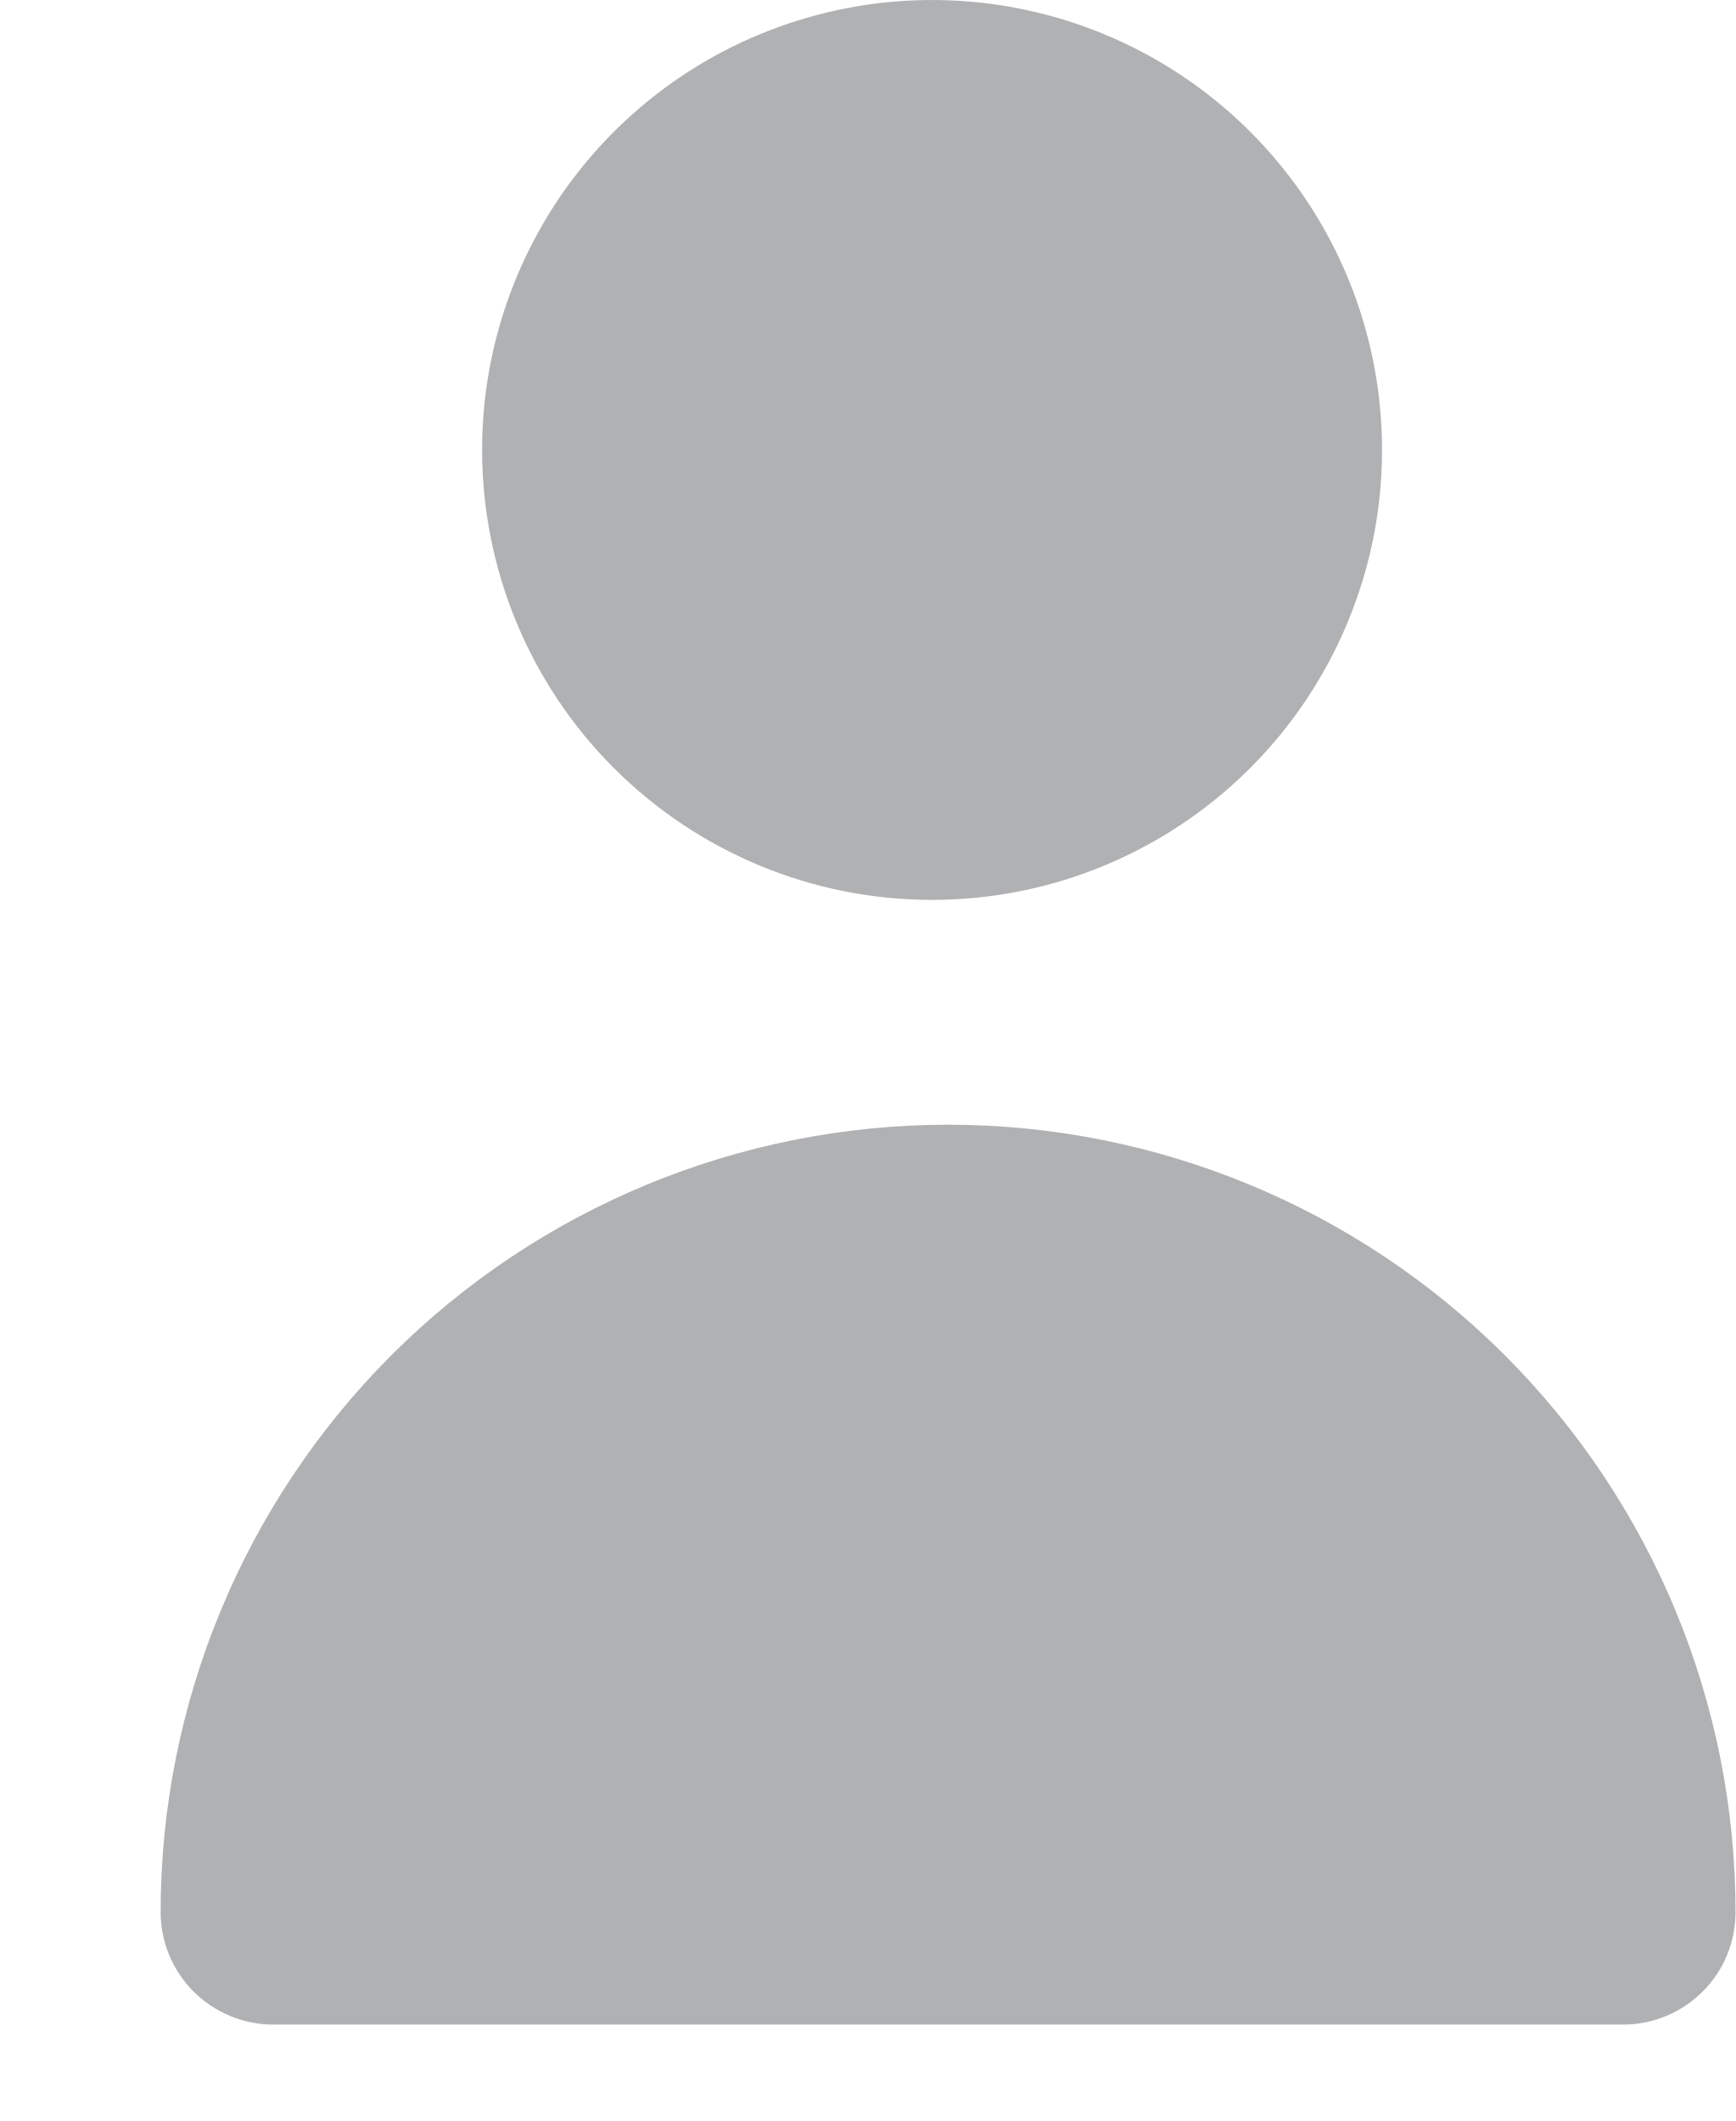
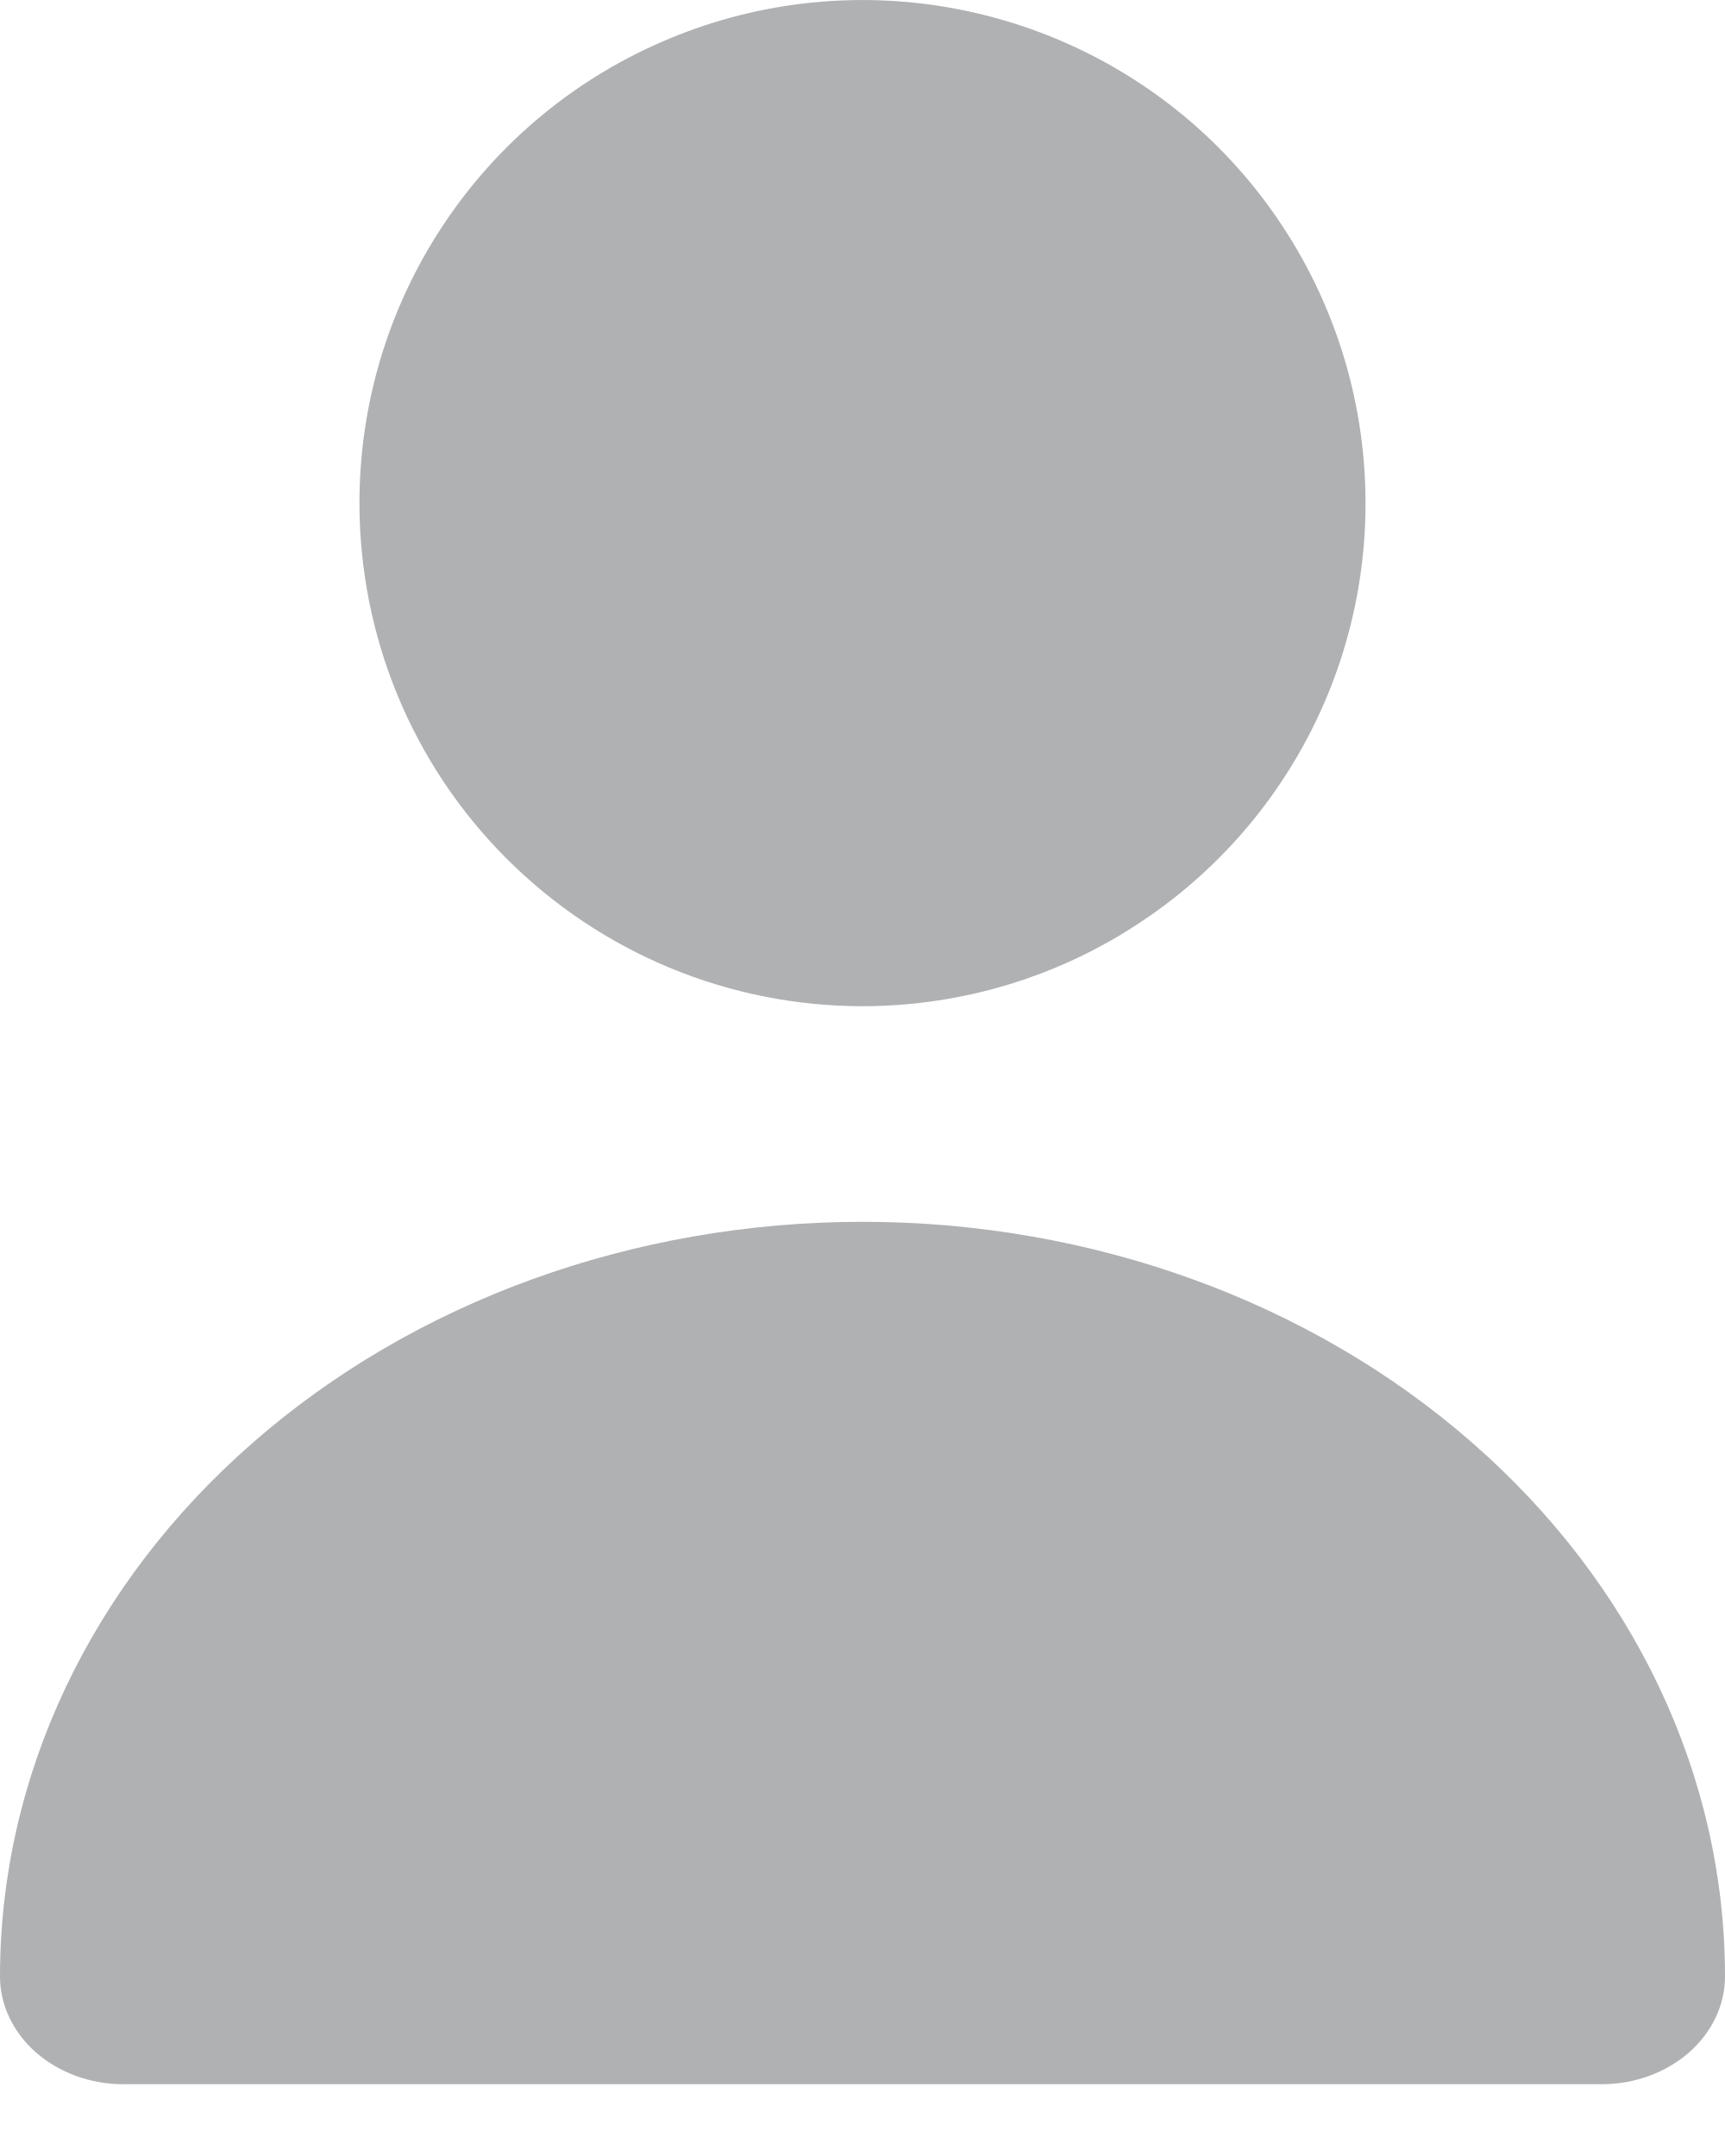
- <svg xmlns="http://www.w3.org/2000/svg" width="9" height="11" viewBox="0 0 9 11" fill="none">
-   <path d="M4.833 4.667C5.295 4.667 5.746 4.53 6.13 4.273C6.513 4.017 6.812 3.653 6.989 3.226C7.166 2.8 7.212 2.331 7.122 1.878C7.032 1.425 6.81 1.01 6.483 0.683C6.157 0.357 5.741 0.135 5.289 0.045C4.836 -0.045 4.367 0.001 3.94 0.178C3.514 0.354 3.15 0.653 2.893 1.037C2.637 1.421 2.5 1.872 2.5 2.333C2.5 2.952 2.746 3.546 3.183 3.983C3.621 4.421 4.214 4.667 4.833 4.667Z" fill="#B0B1B3" />
-   <path d="M8.417 10.5C8.572 10.5 8.72 10.438 8.829 10.329C8.939 10.22 9 10.071 9 9.917C9 8.834 8.57 7.795 7.804 7.029C7.038 6.263 6 5.833 4.917 5.833C3.834 5.833 2.795 6.263 2.029 7.029C1.264 7.795 0.833 8.834 0.833 9.917C0.833 10.071 0.895 10.22 1.004 10.329C1.114 10.438 1.262 10.5 1.417 10.5H8.417Z" fill="#B0B1B3" />
+ <svg xmlns="http://www.w3.org/2000/svg" width="8" height="10" viewBox="0 0 8 10" fill="none">
+   <path d="M4 4.667C4.461 4.667 4.913 4.53 5.296 4.273C5.68 4.017 5.979 3.653 6.156 3.226C6.332 2.8 6.378 2.331 6.288 1.878C6.198 1.425 5.976 1.01 5.65 0.683C5.324 0.357 4.908 0.135 4.455 0.045C4.003 -0.045 3.533 0.001 3.107 0.178C2.681 0.354 2.316 0.653 2.06 1.037C1.803 1.421 1.667 1.872 1.667 2.333C1.667 2.952 1.912 3.546 2.35 3.983C2.788 4.421 3.381 4.667 4 4.667Z" fill="#B0B1B3" />
+   <path d="M7.429 9.667C7.58 9.667 7.725 9.614 7.833 9.52C7.94 9.426 8 9.299 8 9.167C8 8.238 7.579 7.348 6.828 6.692C6.078 6.035 5.061 5.667 4 5.667C2.939 5.667 1.922 6.035 1.172 6.692C0.421 7.348 1.58081e-08 8.238 0 9.167C0 9.299 0.06 9.426 0.167 9.52C0.275 9.614 0.42 9.667 0.571 9.667H7.429Z" fill="#B0B1B3" />
</svg>
